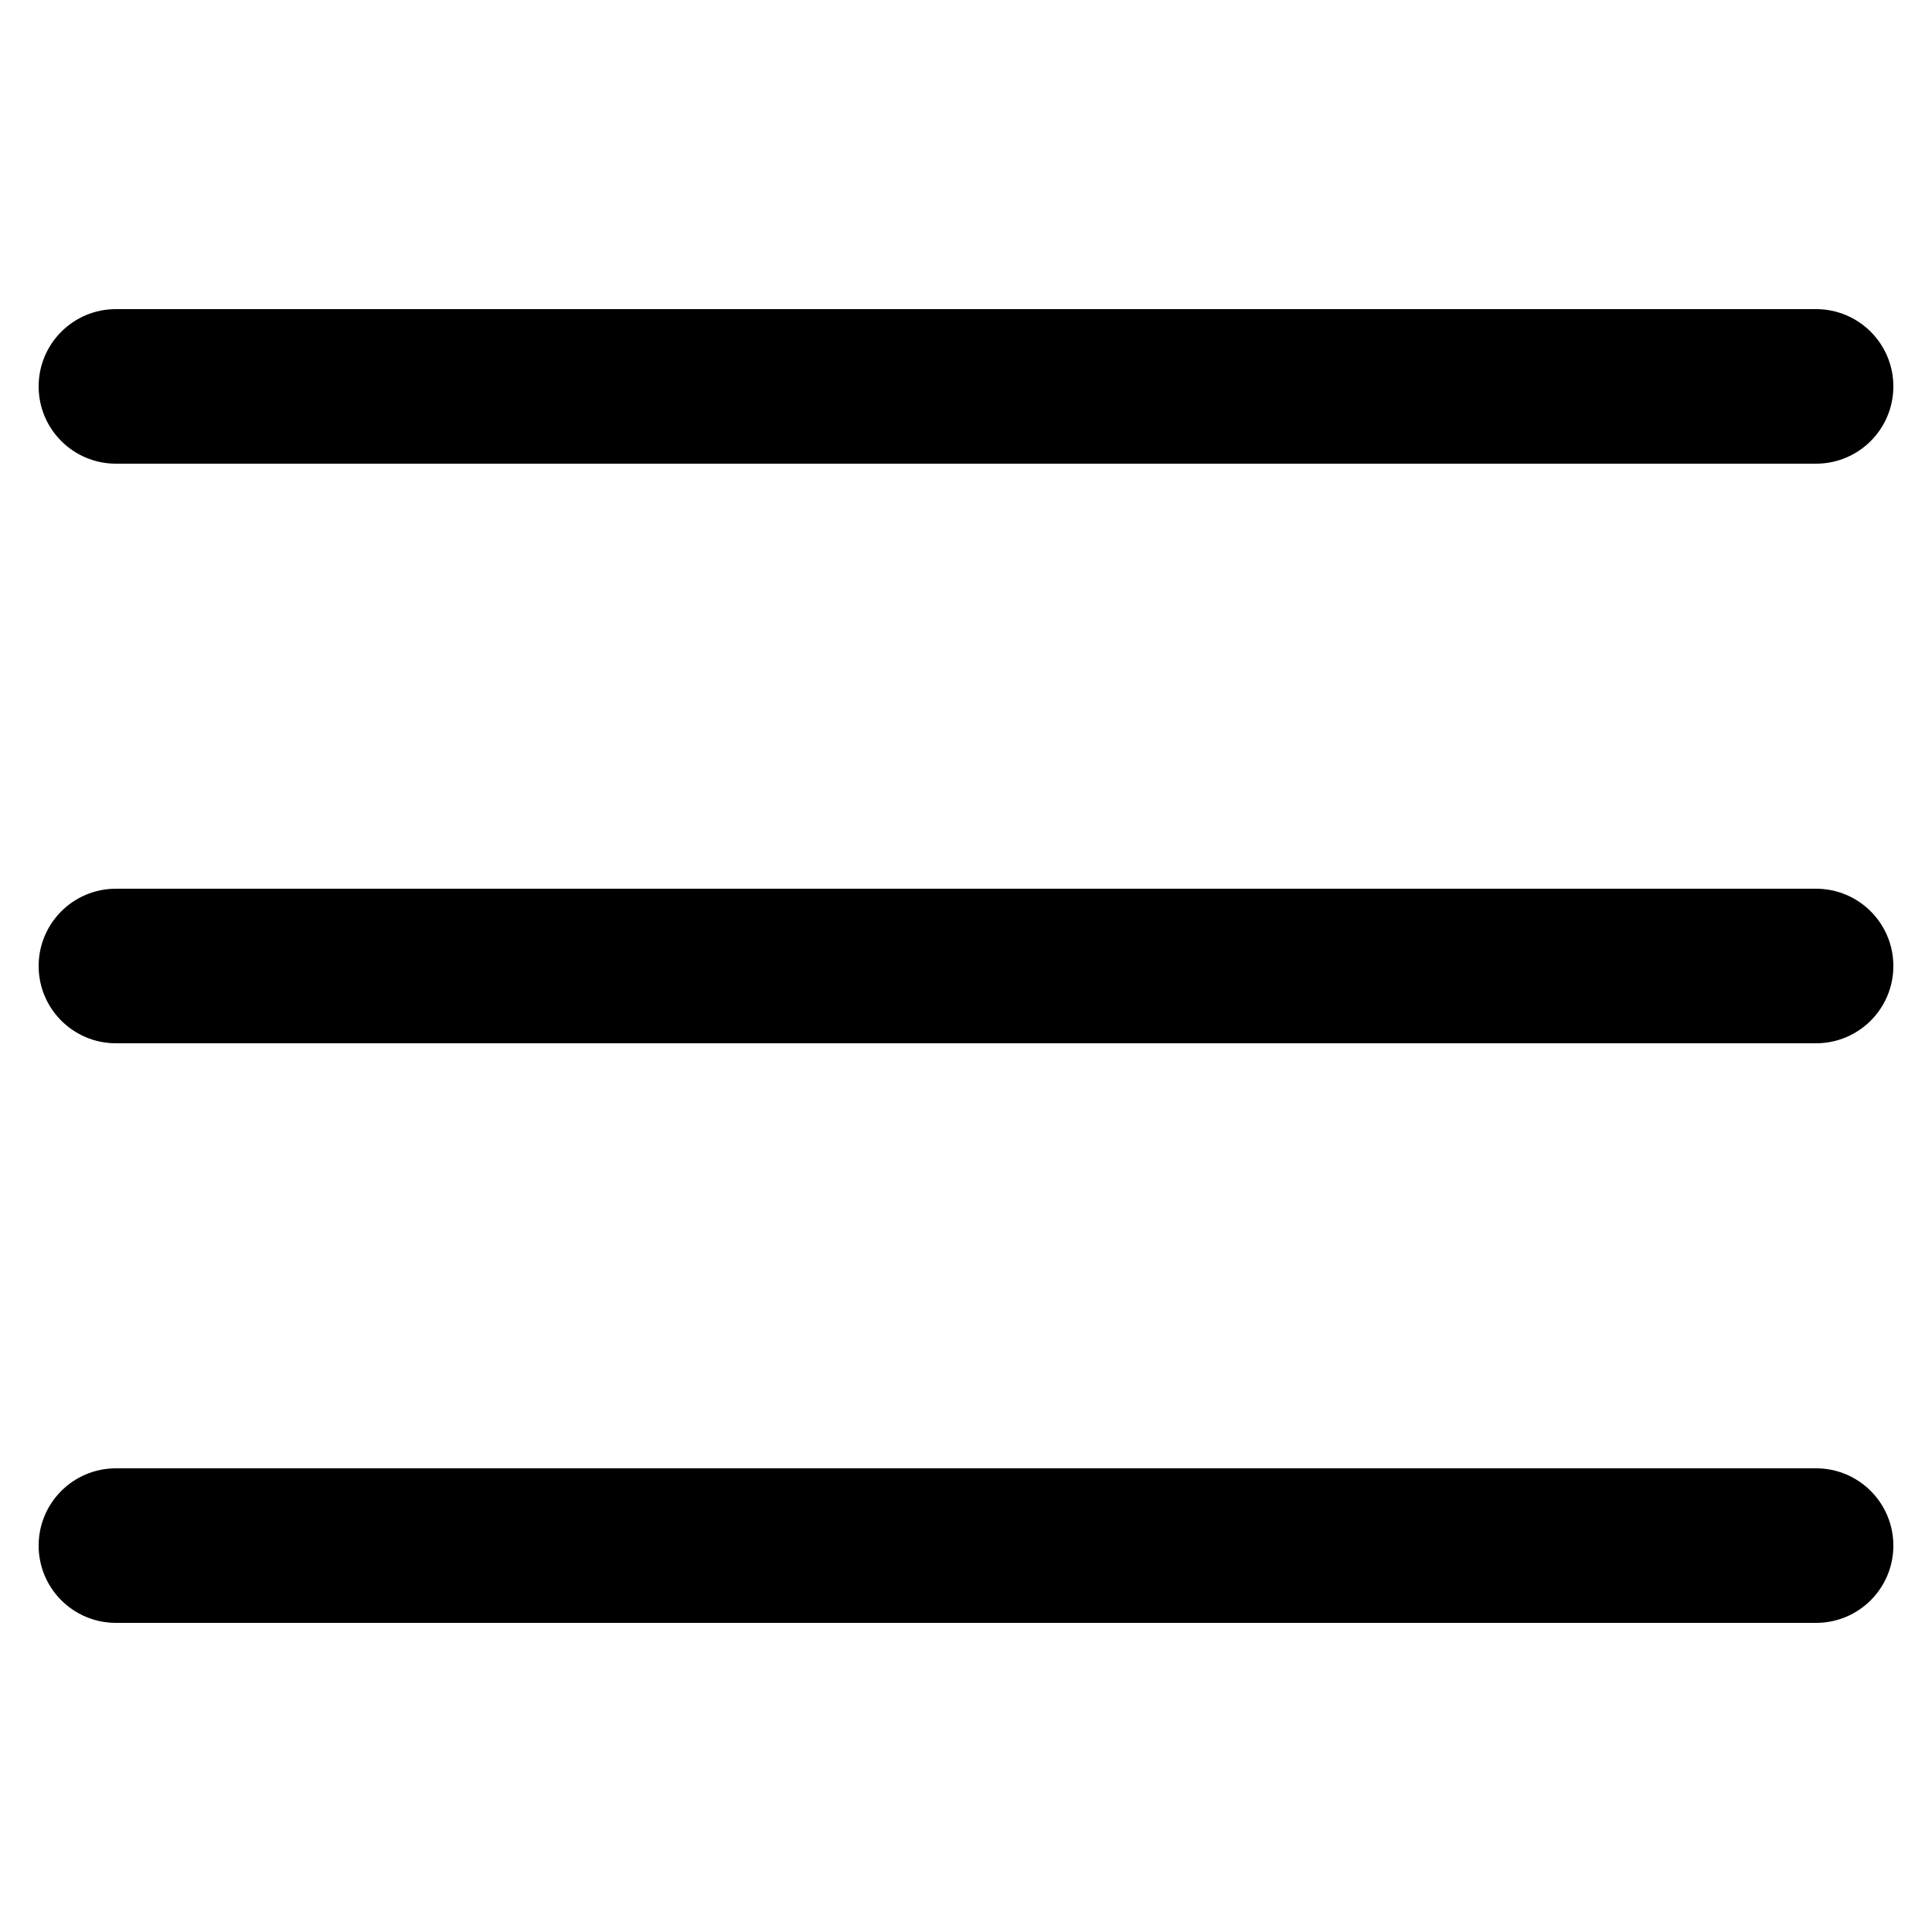
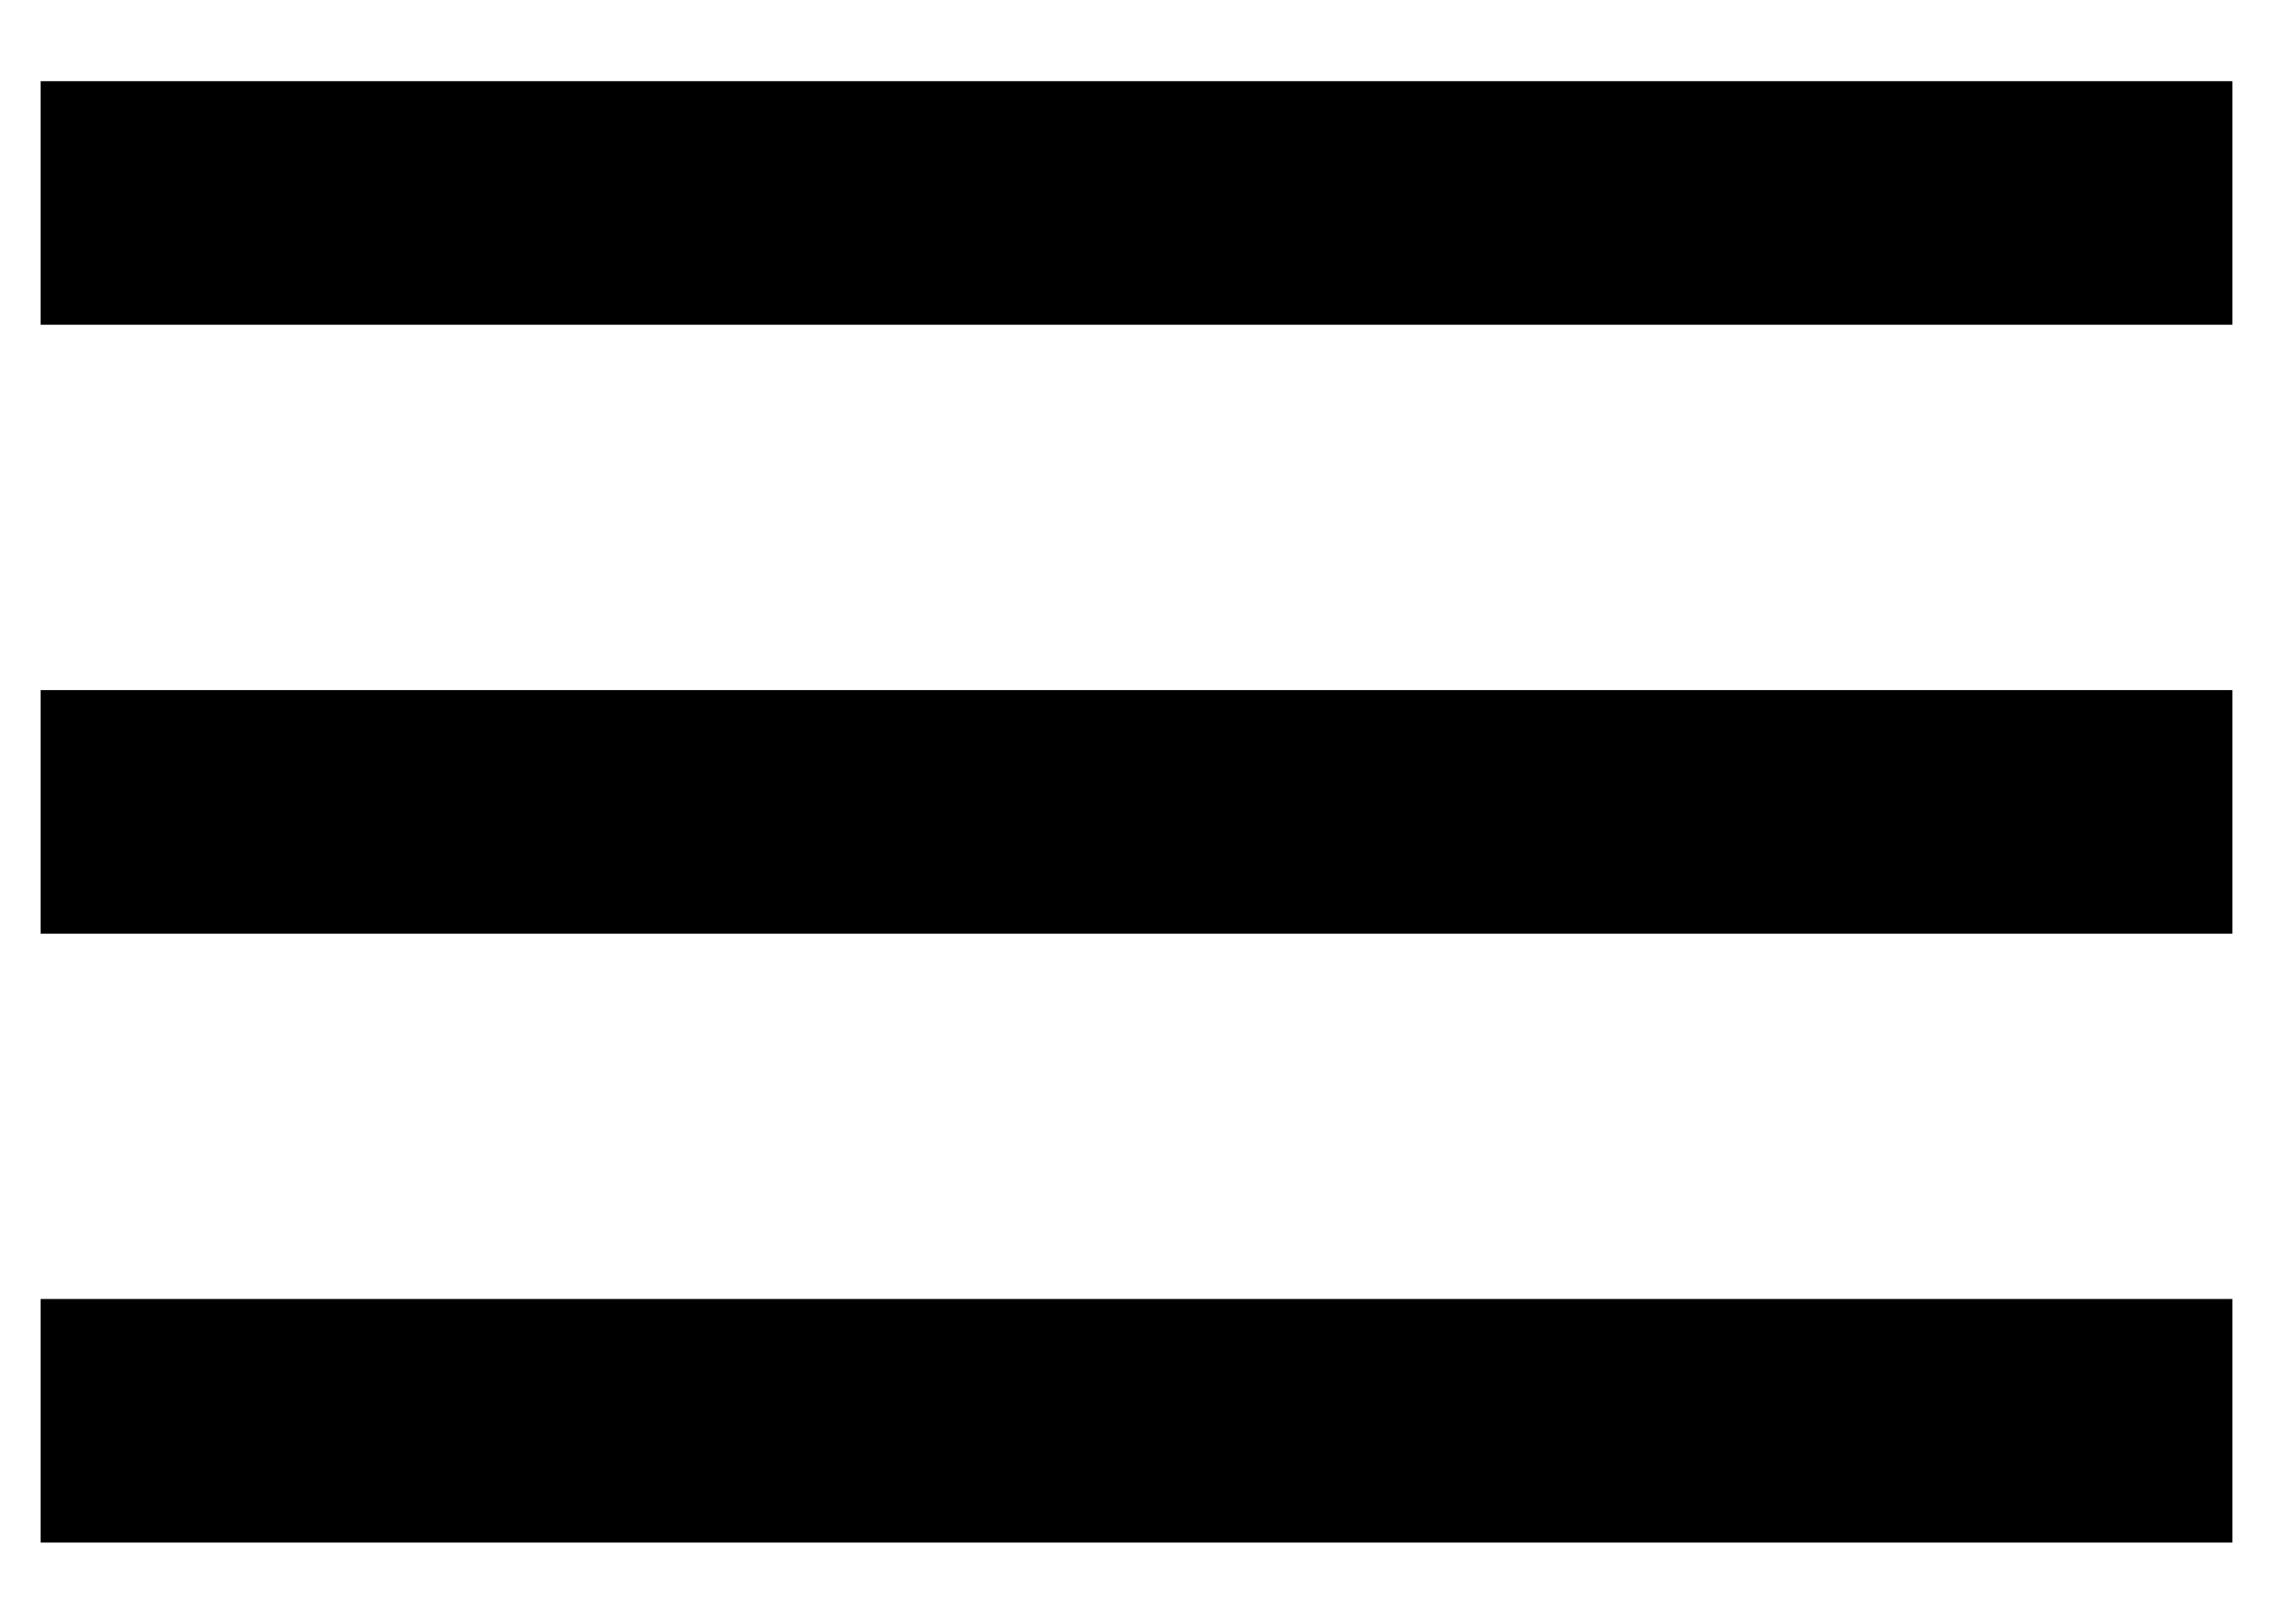
- <svg xmlns="http://www.w3.org/2000/svg" fill="#000000" viewBox="0 0 50 50" width="50px" height="50px">
-   <path d="M 3 8 A 2 2 0 1 0 3 12 L 47 12 A 2 2 0 1 0 47 8 L 3 8 z M 3 23 A 2 2 0 1 0 3 27 L 47 27 A 2 2 0 1 0 47 23 L 3 23 z M 3 38 A 2 2 0 1 0 3 42 L 47 42 A 2 2 0 1 0 47 38 L 3 38 z" />
+ <svg xmlns="http://www.w3.org/2000/svg" width="14" height="10" viewBox="0 0 14 10" fill="none">
+   <path d="M13.75 9.5H0.25V8H13.75V9.5ZM13.75 5.75H0.25V4.25H13.75V5.75ZM13.75 2H0.25V0.5H13.75V2Z" fill="black" />
</svg>
